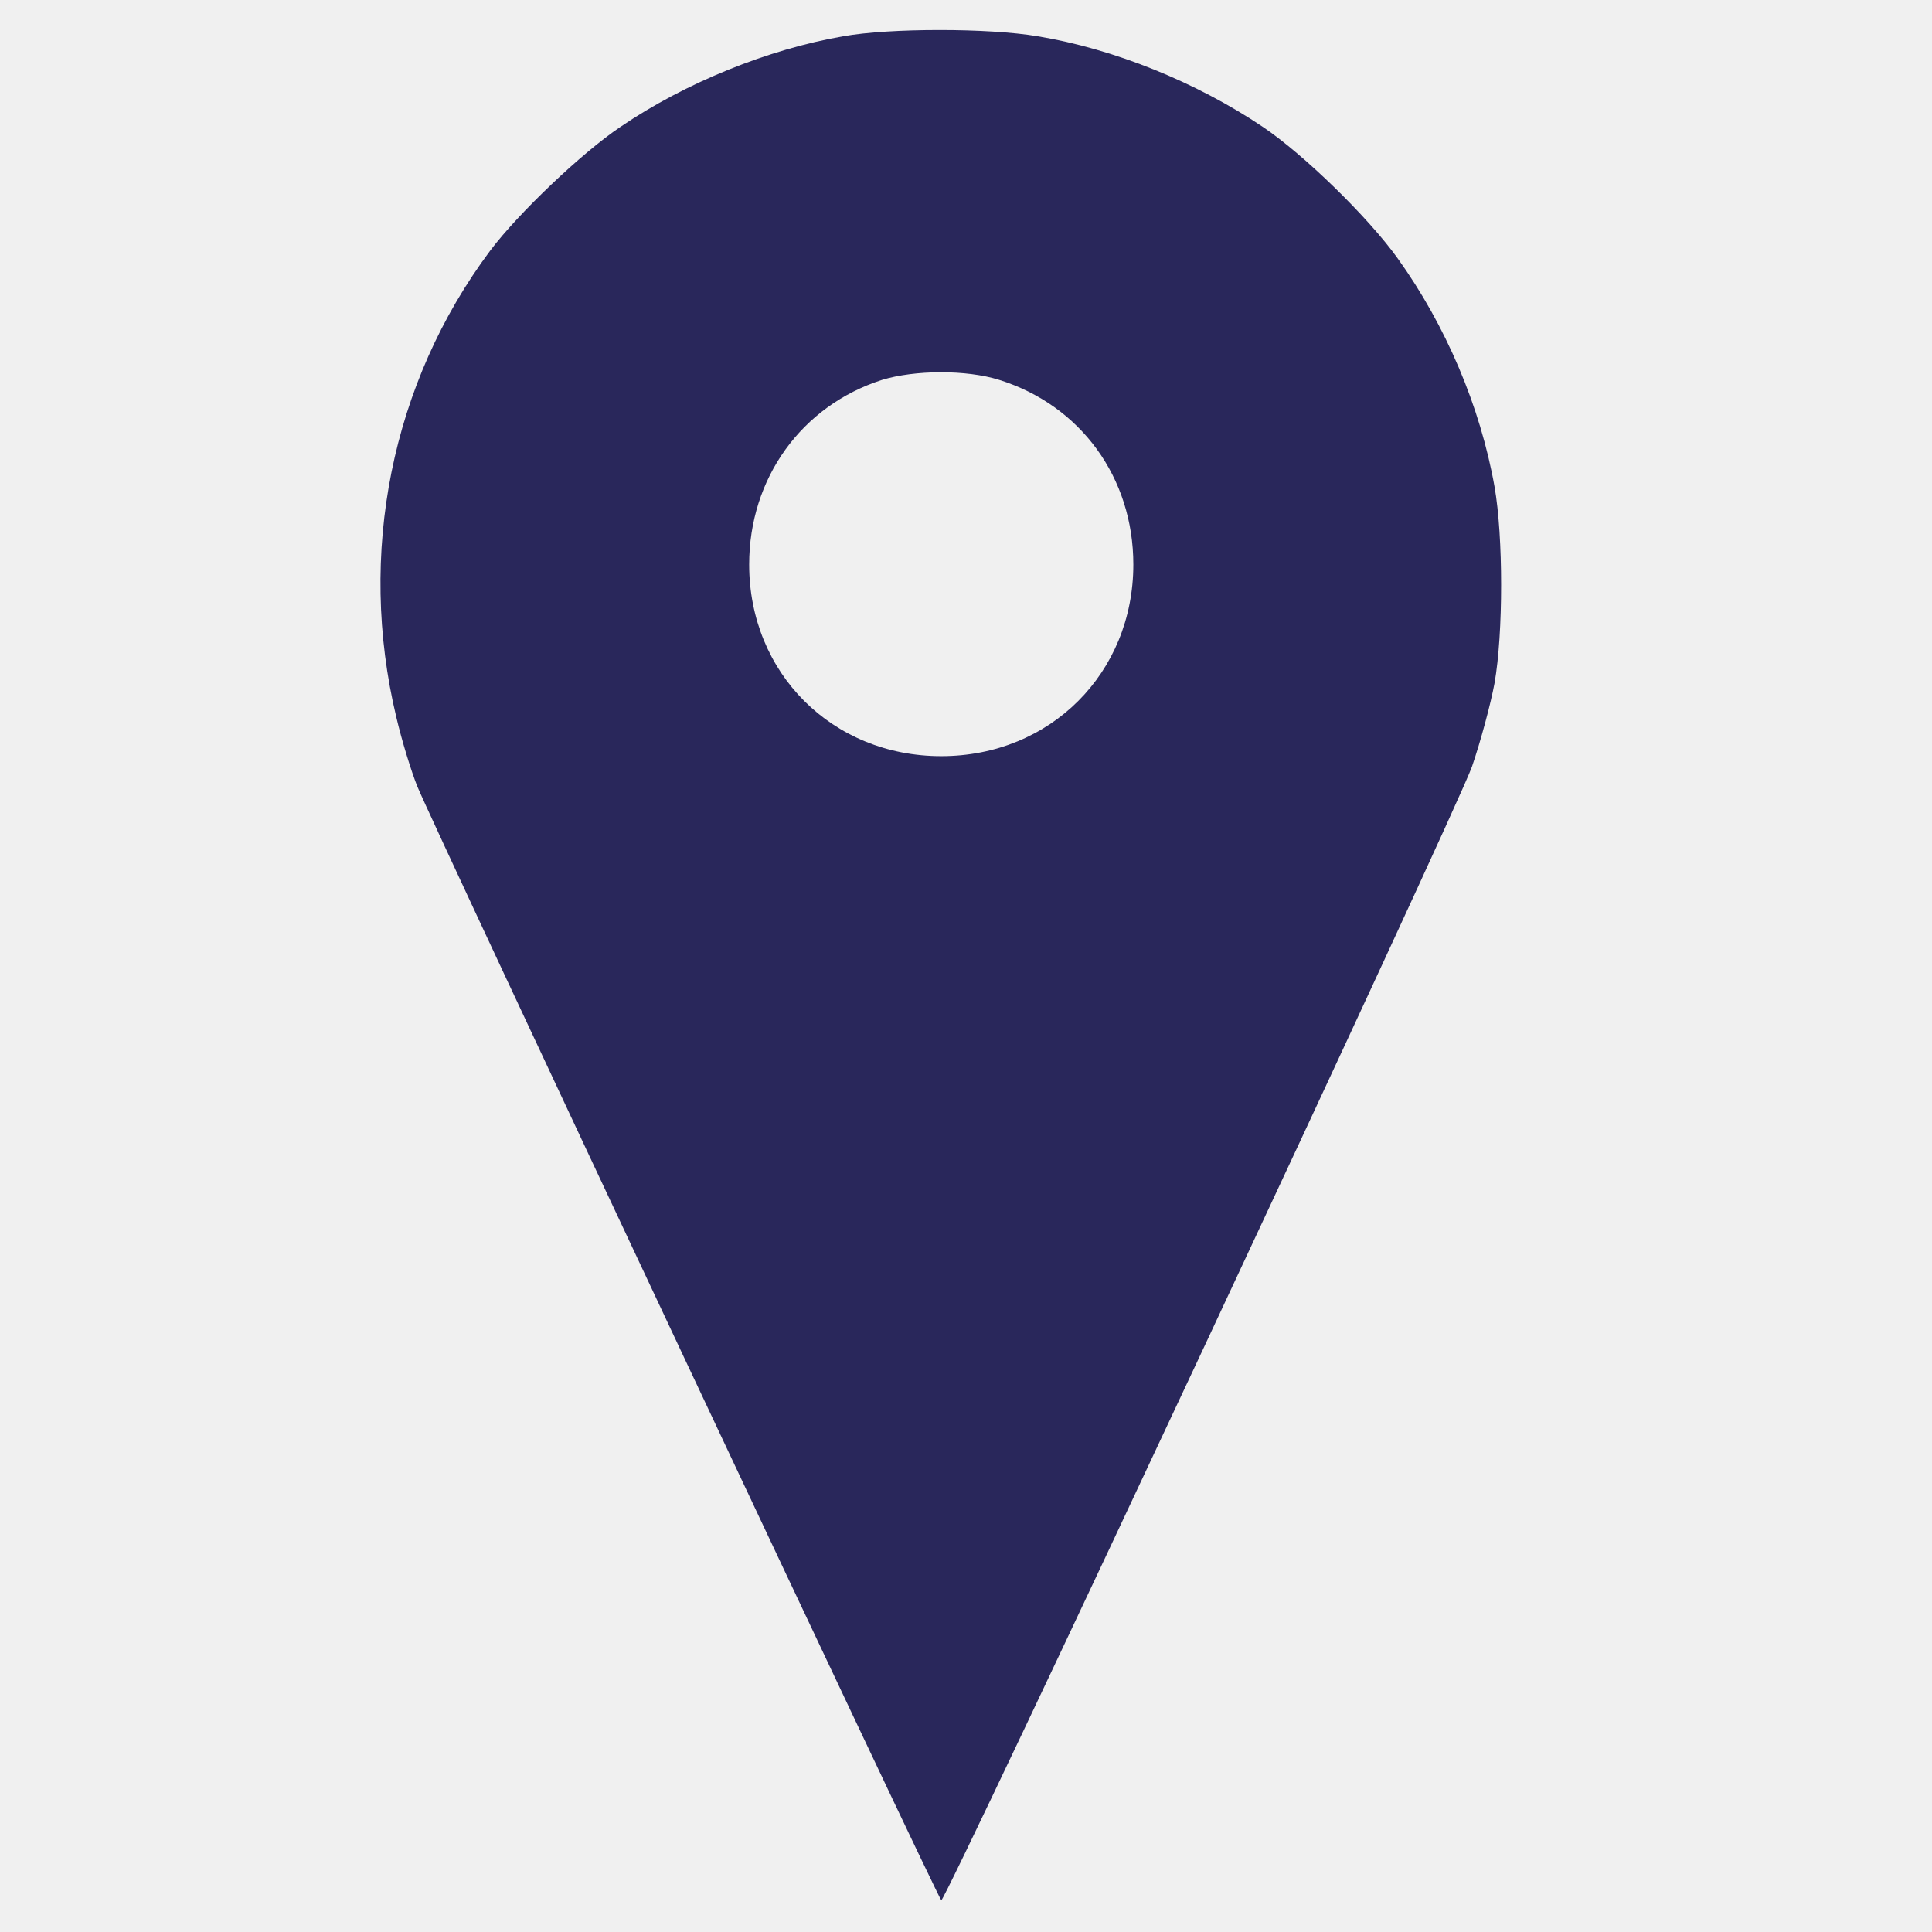
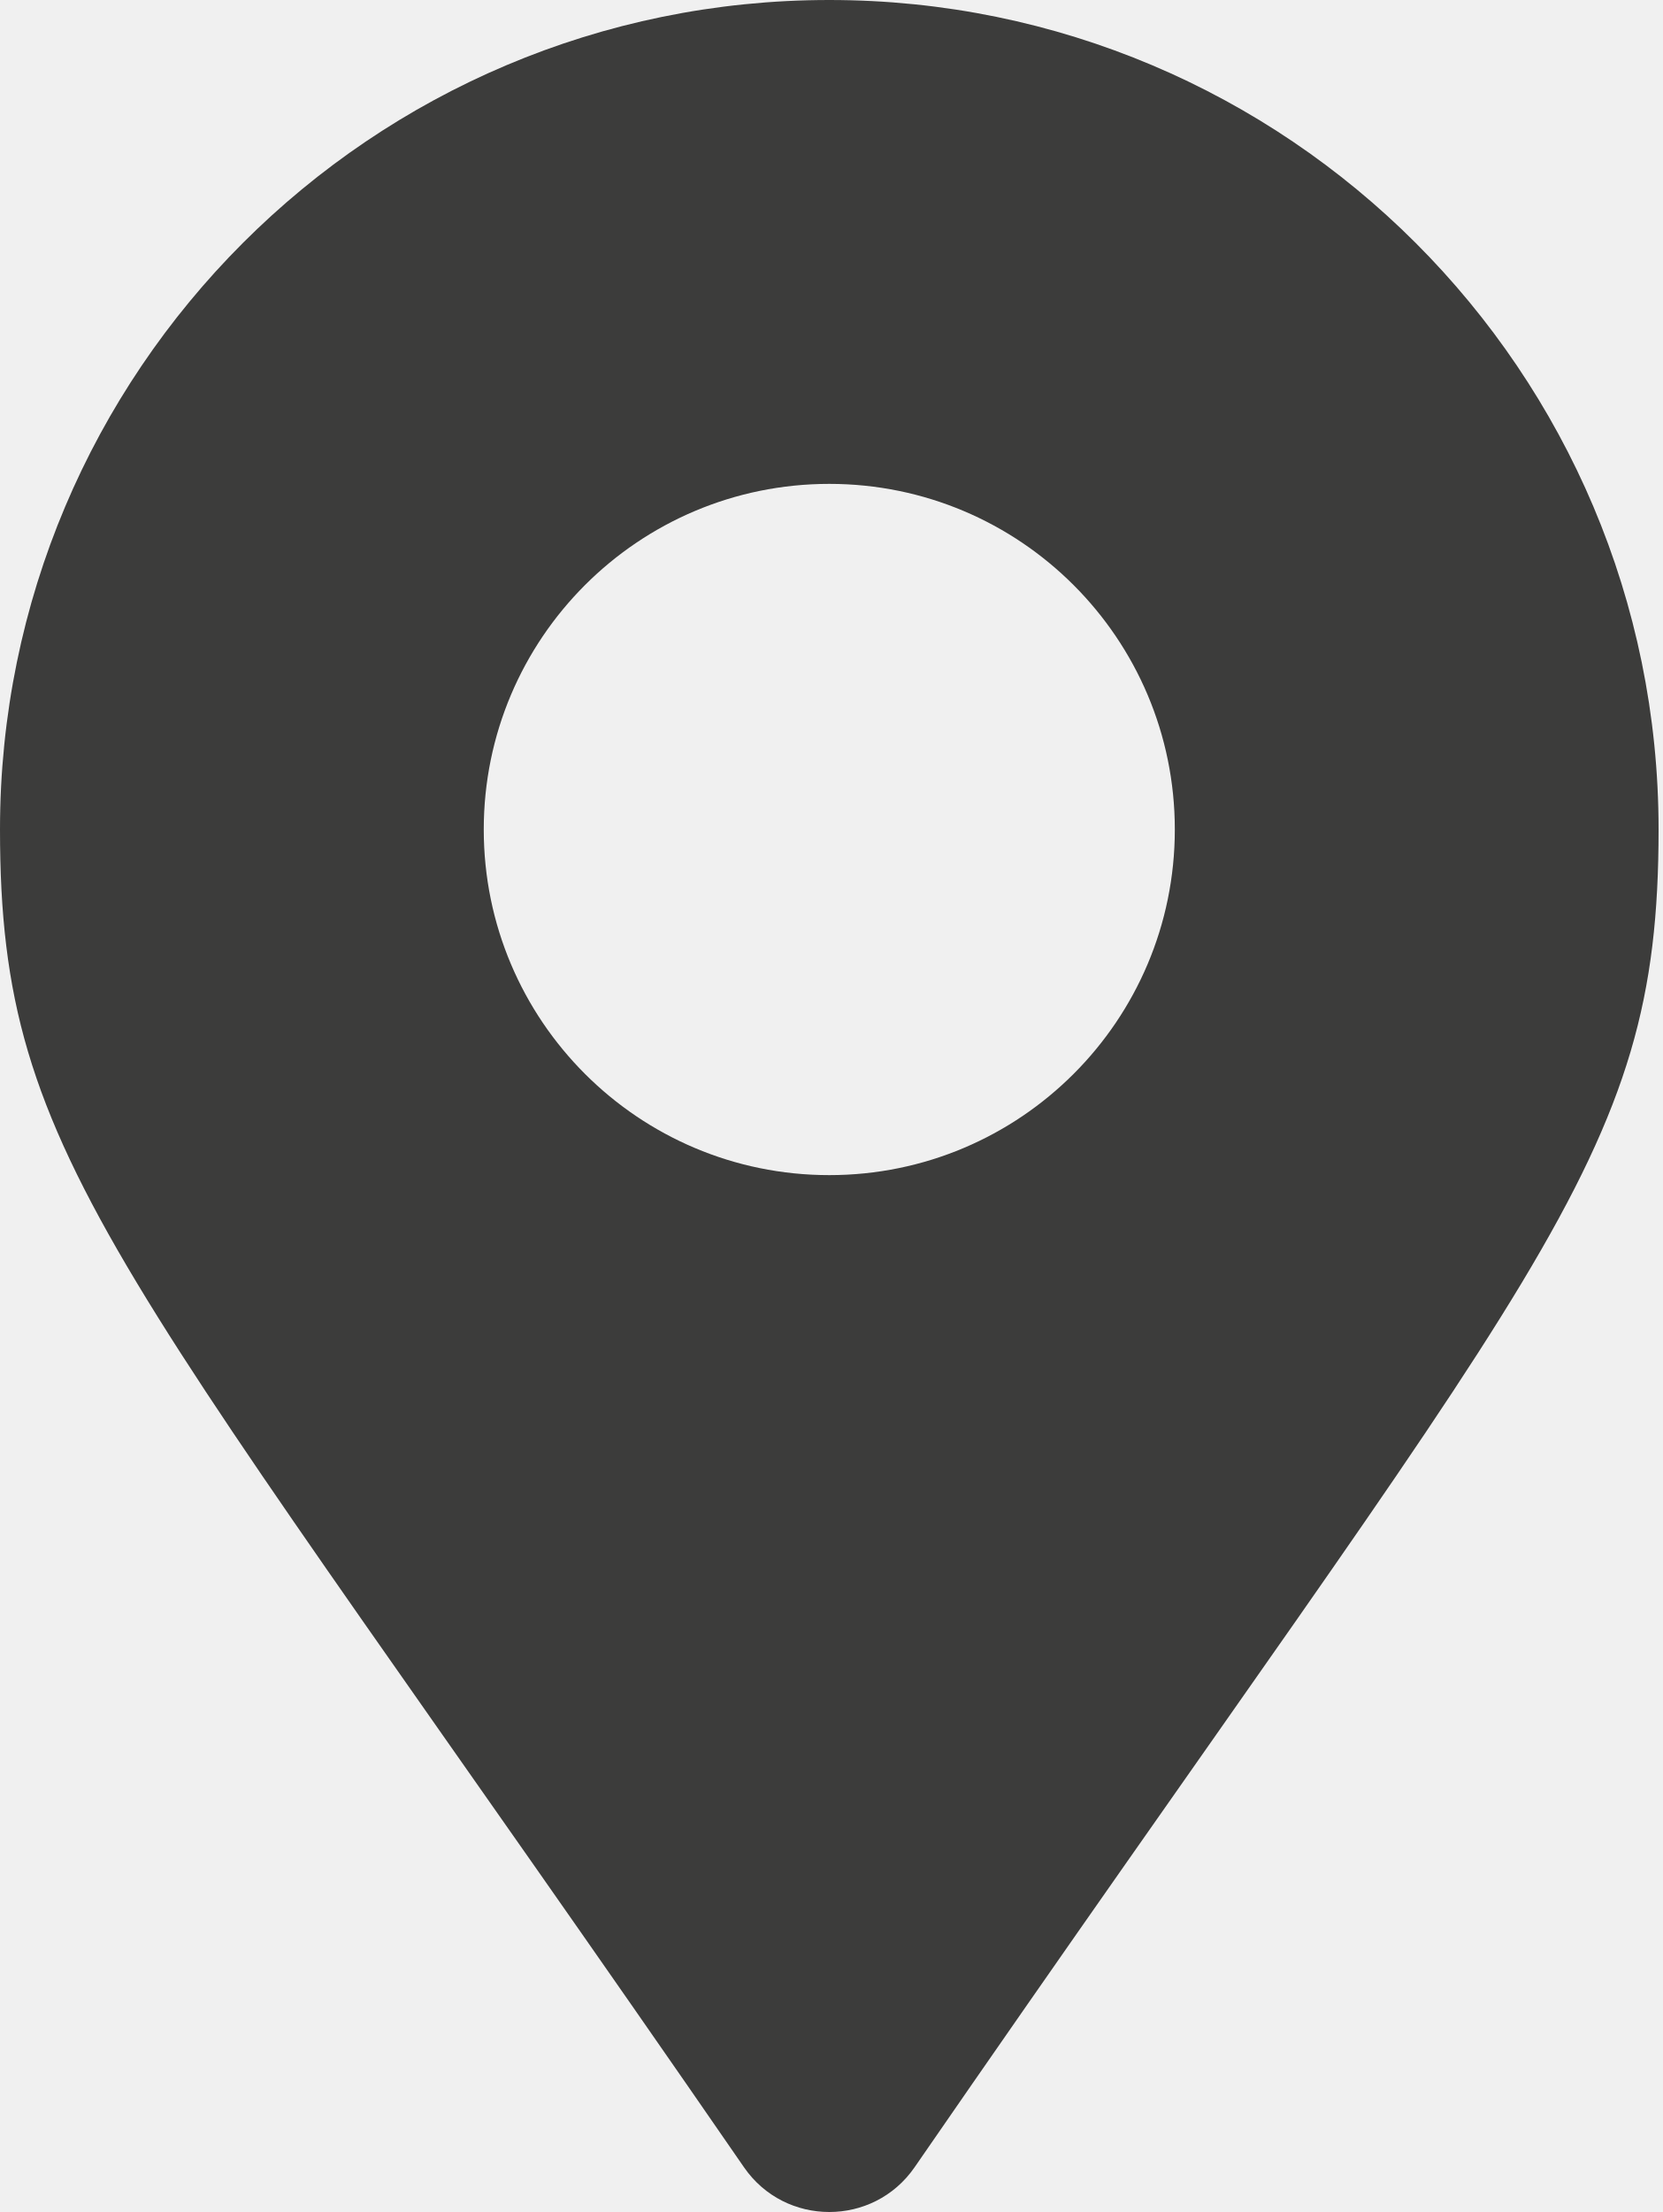
- <svg xmlns="http://www.w3.org/2000/svg" version="1.1" id="Capa_1" x="0px" y="0px" viewBox="0 0 450.4 450.4" style="enable-background:new 0 0 450.4 450.4;" xml:space="preserve">
-   <style type="text/css">
- 	.st0{display:none;}
- 	.st1{display:inline;}
- 	.st2{fill:#29275B;}
- </style>
-   <g class="st0">
-     <g class="st1">
-       <path d="M143.7,350.3c-26,0-47,21.1-47,47c0,26,21.1,47,47,47c26,0,47-21.1,47-47S169.6,350.3,143.7,350.3z M143.7,423.5    c-14.4,0-26.1-11.7-26.1-26.1s11.7-26.1,26.1-26.1s26.1,11.7,26.1,26.1S158.1,423.5,143.7,423.5z" />
-       <path d="M342.2,350.3c-26,0-47,21.1-47,47c0,26,21.1,47,47,47s47-21.1,47-47S368.2,350.3,342.2,350.3z M342.2,423.5    c-14.4,0-26.1-11.7-26.1-26.1s11.7-26.1,26.1-26.1s26.1,11.7,26.1,26.1C368.3,411.8,356.6,423.5,342.2,423.5z" />
-       <path d="M448.3,76c-2.2-2.4-5.2-3.9-8.4-4.2L99.8,67.2l-9.4-28.7C83.8,19.2,65.8,6.2,45.5,6h-35C4.7,6,0,10.7,0,16.5    s4.7,10.4,10.4,10.4h35c11.4,0.3,21.4,7.5,25.1,18.3l66.4,200.1l-5.2,12c-5.8,15-4.1,31.9,4.7,45.5c8.7,13.3,23.3,21.5,39.2,21.9    h203.2c5.8,0,10.4-4.7,10.4-10.4s-4.7-10.4-10.4-10.4H175.5c-9-0.2-17.2-4.9-21.9-12.5c-4.7-7.5-5.7-16.8-2.6-25.1l4.2-9.4l220-23    c24.2-2.7,44-20.2,49.6-43.9l25.1-105C451,81.9,450.4,78.5,448.3,76z M404.4,185.2c-3.4,15.2-16.3,26.5-31.9,27.7l-217.3,22.5    L106.6,88.1l320.3,4.7L404.4,185.2z" />
-     </g>
+ <svg xmlns="http://www.w3.org/2000/svg" width="194" height="258" viewBox="0 0 194 258" fill="none">
+   <g clip-path="url(#clip0_311_121)">
+     <path d="M86.807 252.795C13.59 146.652 0 135.759 0 96.75C0 43.316 43.316 0 96.75 0C150.184 0 193.5 43.316 193.5 96.75C193.5 135.759 179.91 146.652 106.693 252.795C101.888 259.735 91.611 259.735 86.807 252.795ZM96.75 137.062C119.014 137.062 137.062 119.014 137.062 96.75C137.062 74.486 119.014 56.438 96.75 56.438C74.486 56.438 56.438 74.486 56.438 96.75C56.438 119.014 74.486 137.062 96.75 137.062Z" fill="#3C3C3B" />
  </g>
-   <g transform="translate(0,512) scale(0.1,-0.1)">
-     <path class="st2" d="M1965.6,5035.4c-175.2-30.2-368.9-109-517.9-210.3c-90.5-60.4-239.5-202.5-304.7-289.1   c-230.7-308.6-310.5-706.7-219-1088.3c12.7-54.5,35-126.5,48.7-160.6c38-93.4,1215.8-2597.1,1221.7-2597.1   c11.7,0,1202.2,2542.6,1237.2,2642.9c20.4,59.4,43.8,147,52.6,194.7c20.4,115.8,20.4,341.7,0,457.5   c-33.1,186.9-113.9,376.7-225.8,532.5c-69.1,96.4-219,242.4-314.4,306.6c-154.8,104.2-347.5,182-524.7,211.2   C2305.3,5054.9,2073.6,5054.9,1965.6,5035.4z M2329.6,4234.3c189.8-59.4,312.5-227.8,312.5-430.3c0-253.1-193.7-446.8-447.8-446.8   s-447.8,193.7-447.8,446.8c0,200.5,121.7,369.9,309.6,430.3C2132,4257.6,2252.7,4258.6,2329.6,4234.3z" />
-   </g>
+   <defs>
+     <clipPath id="clip0_311_121">
+       <rect width="193.5" height="258" fill="white" />
+     </clipPath>
+   </defs>
</svg>
